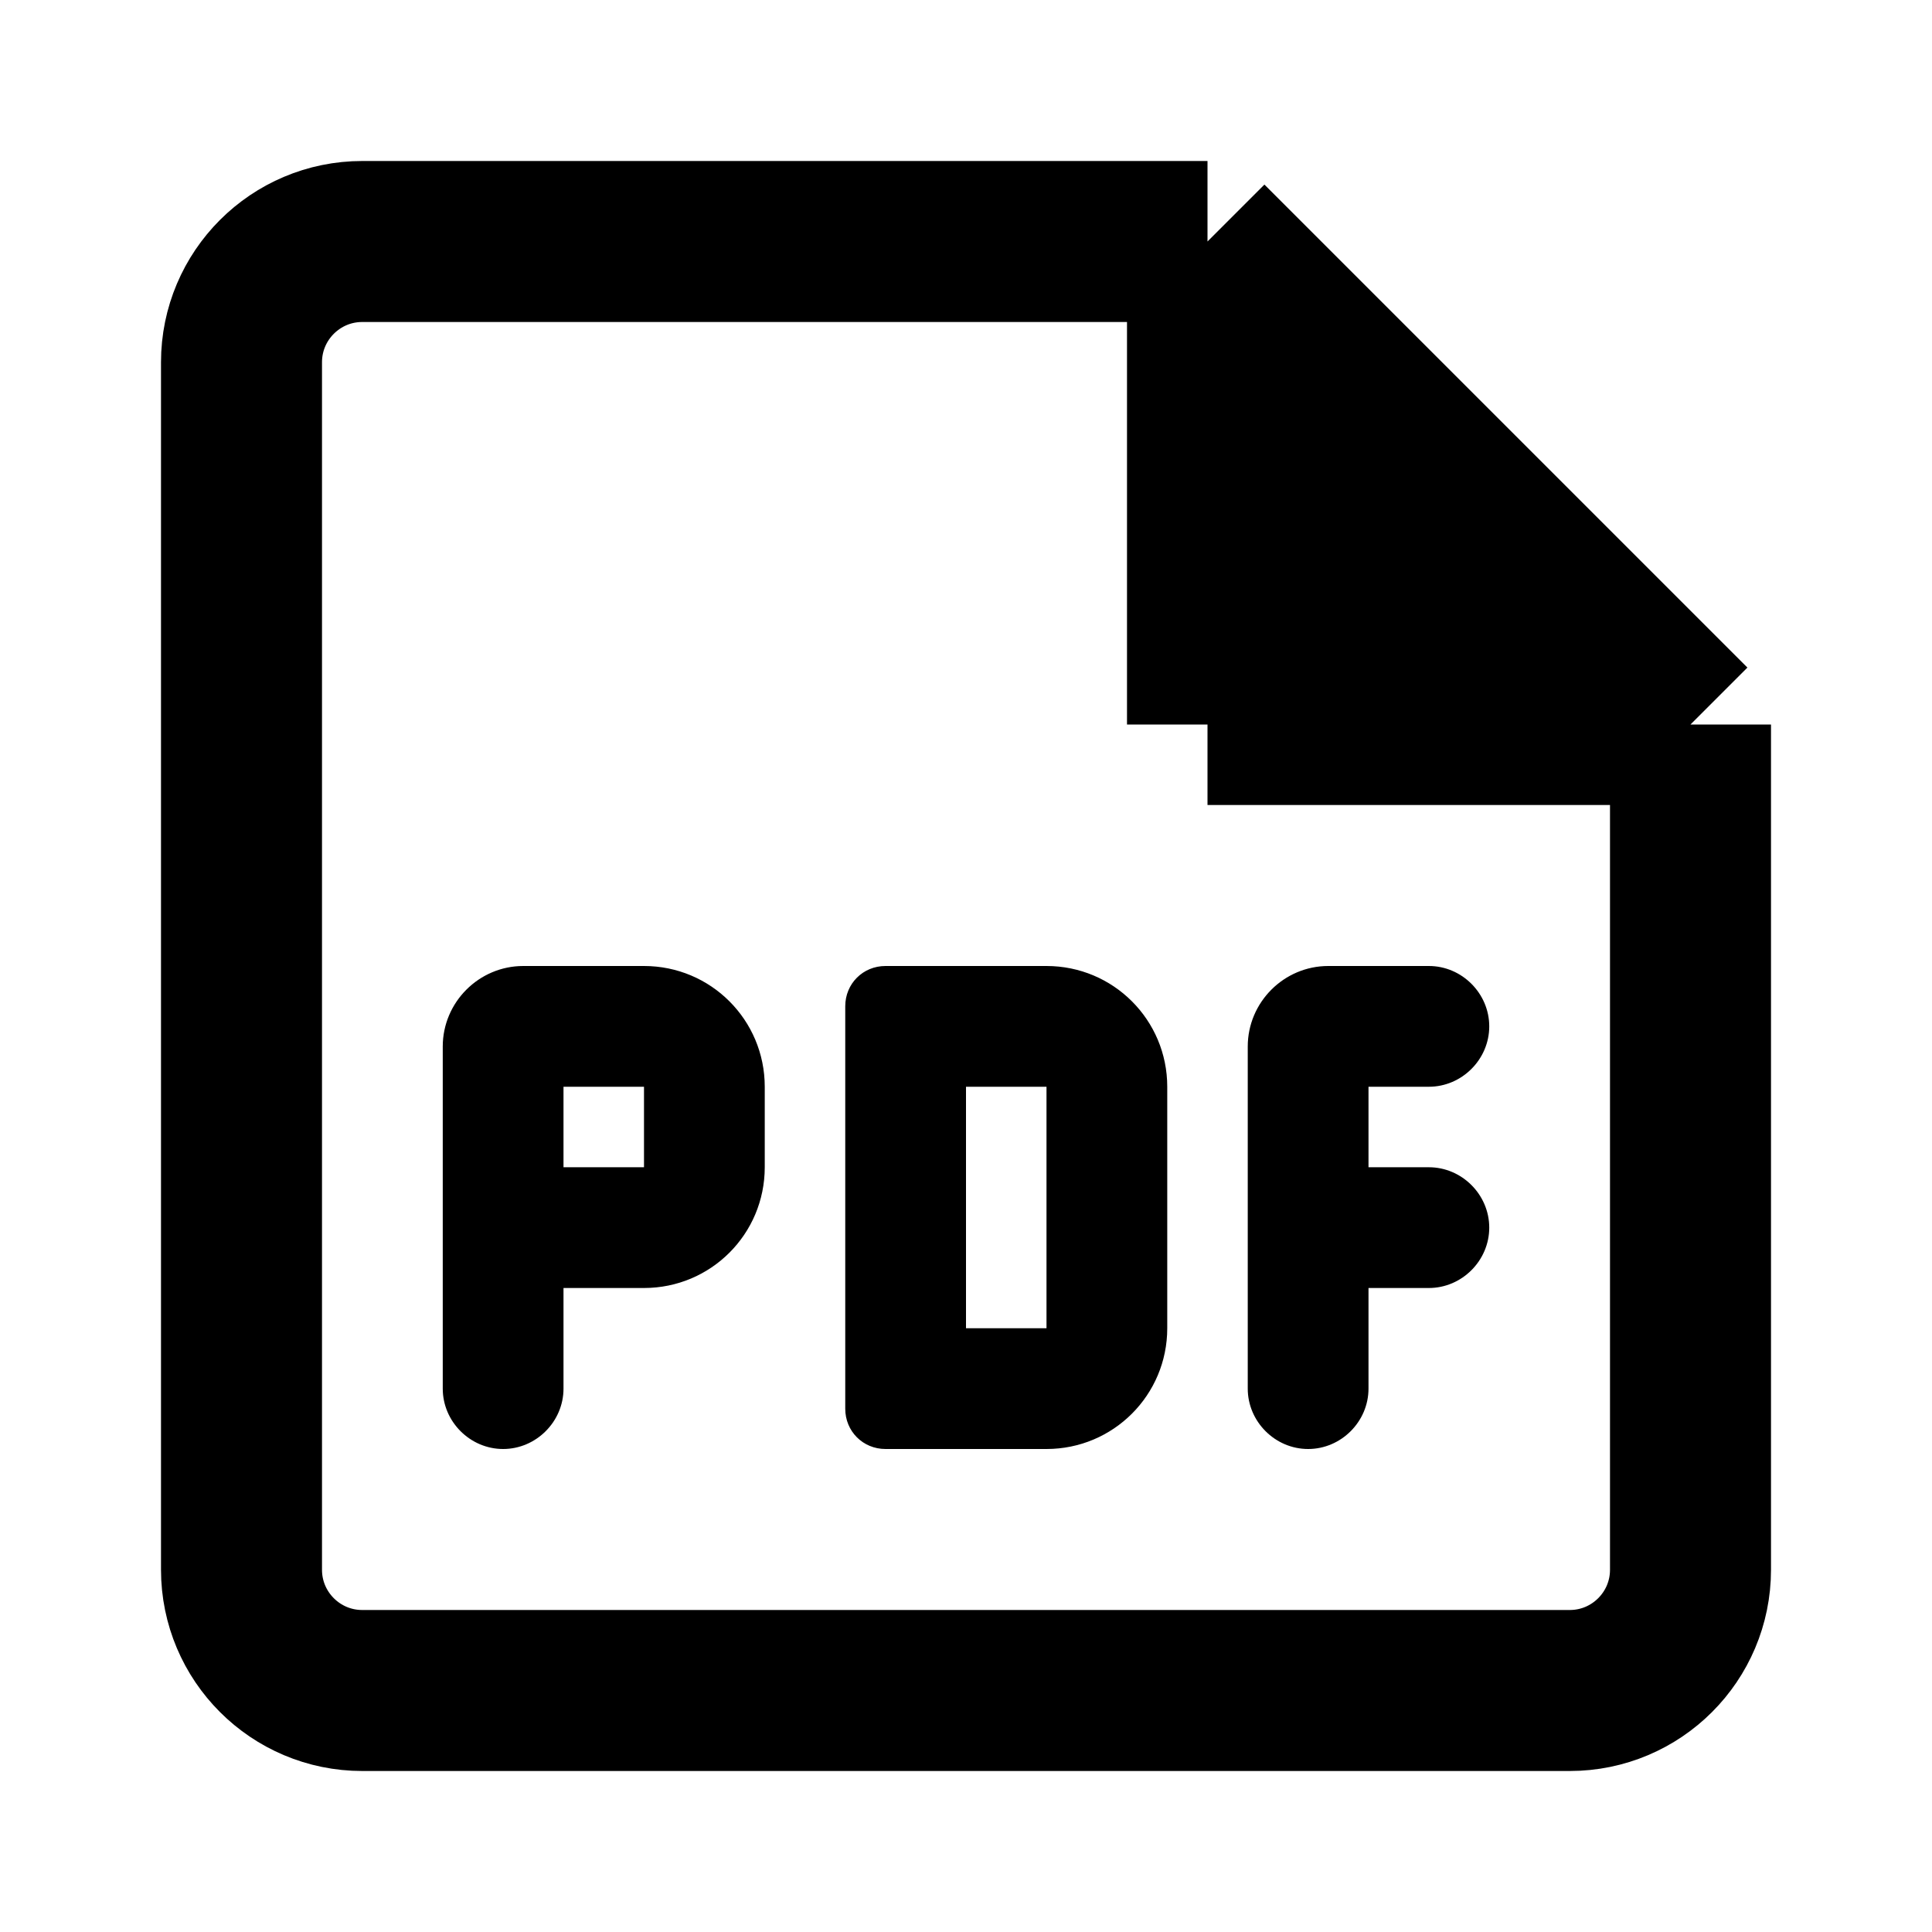
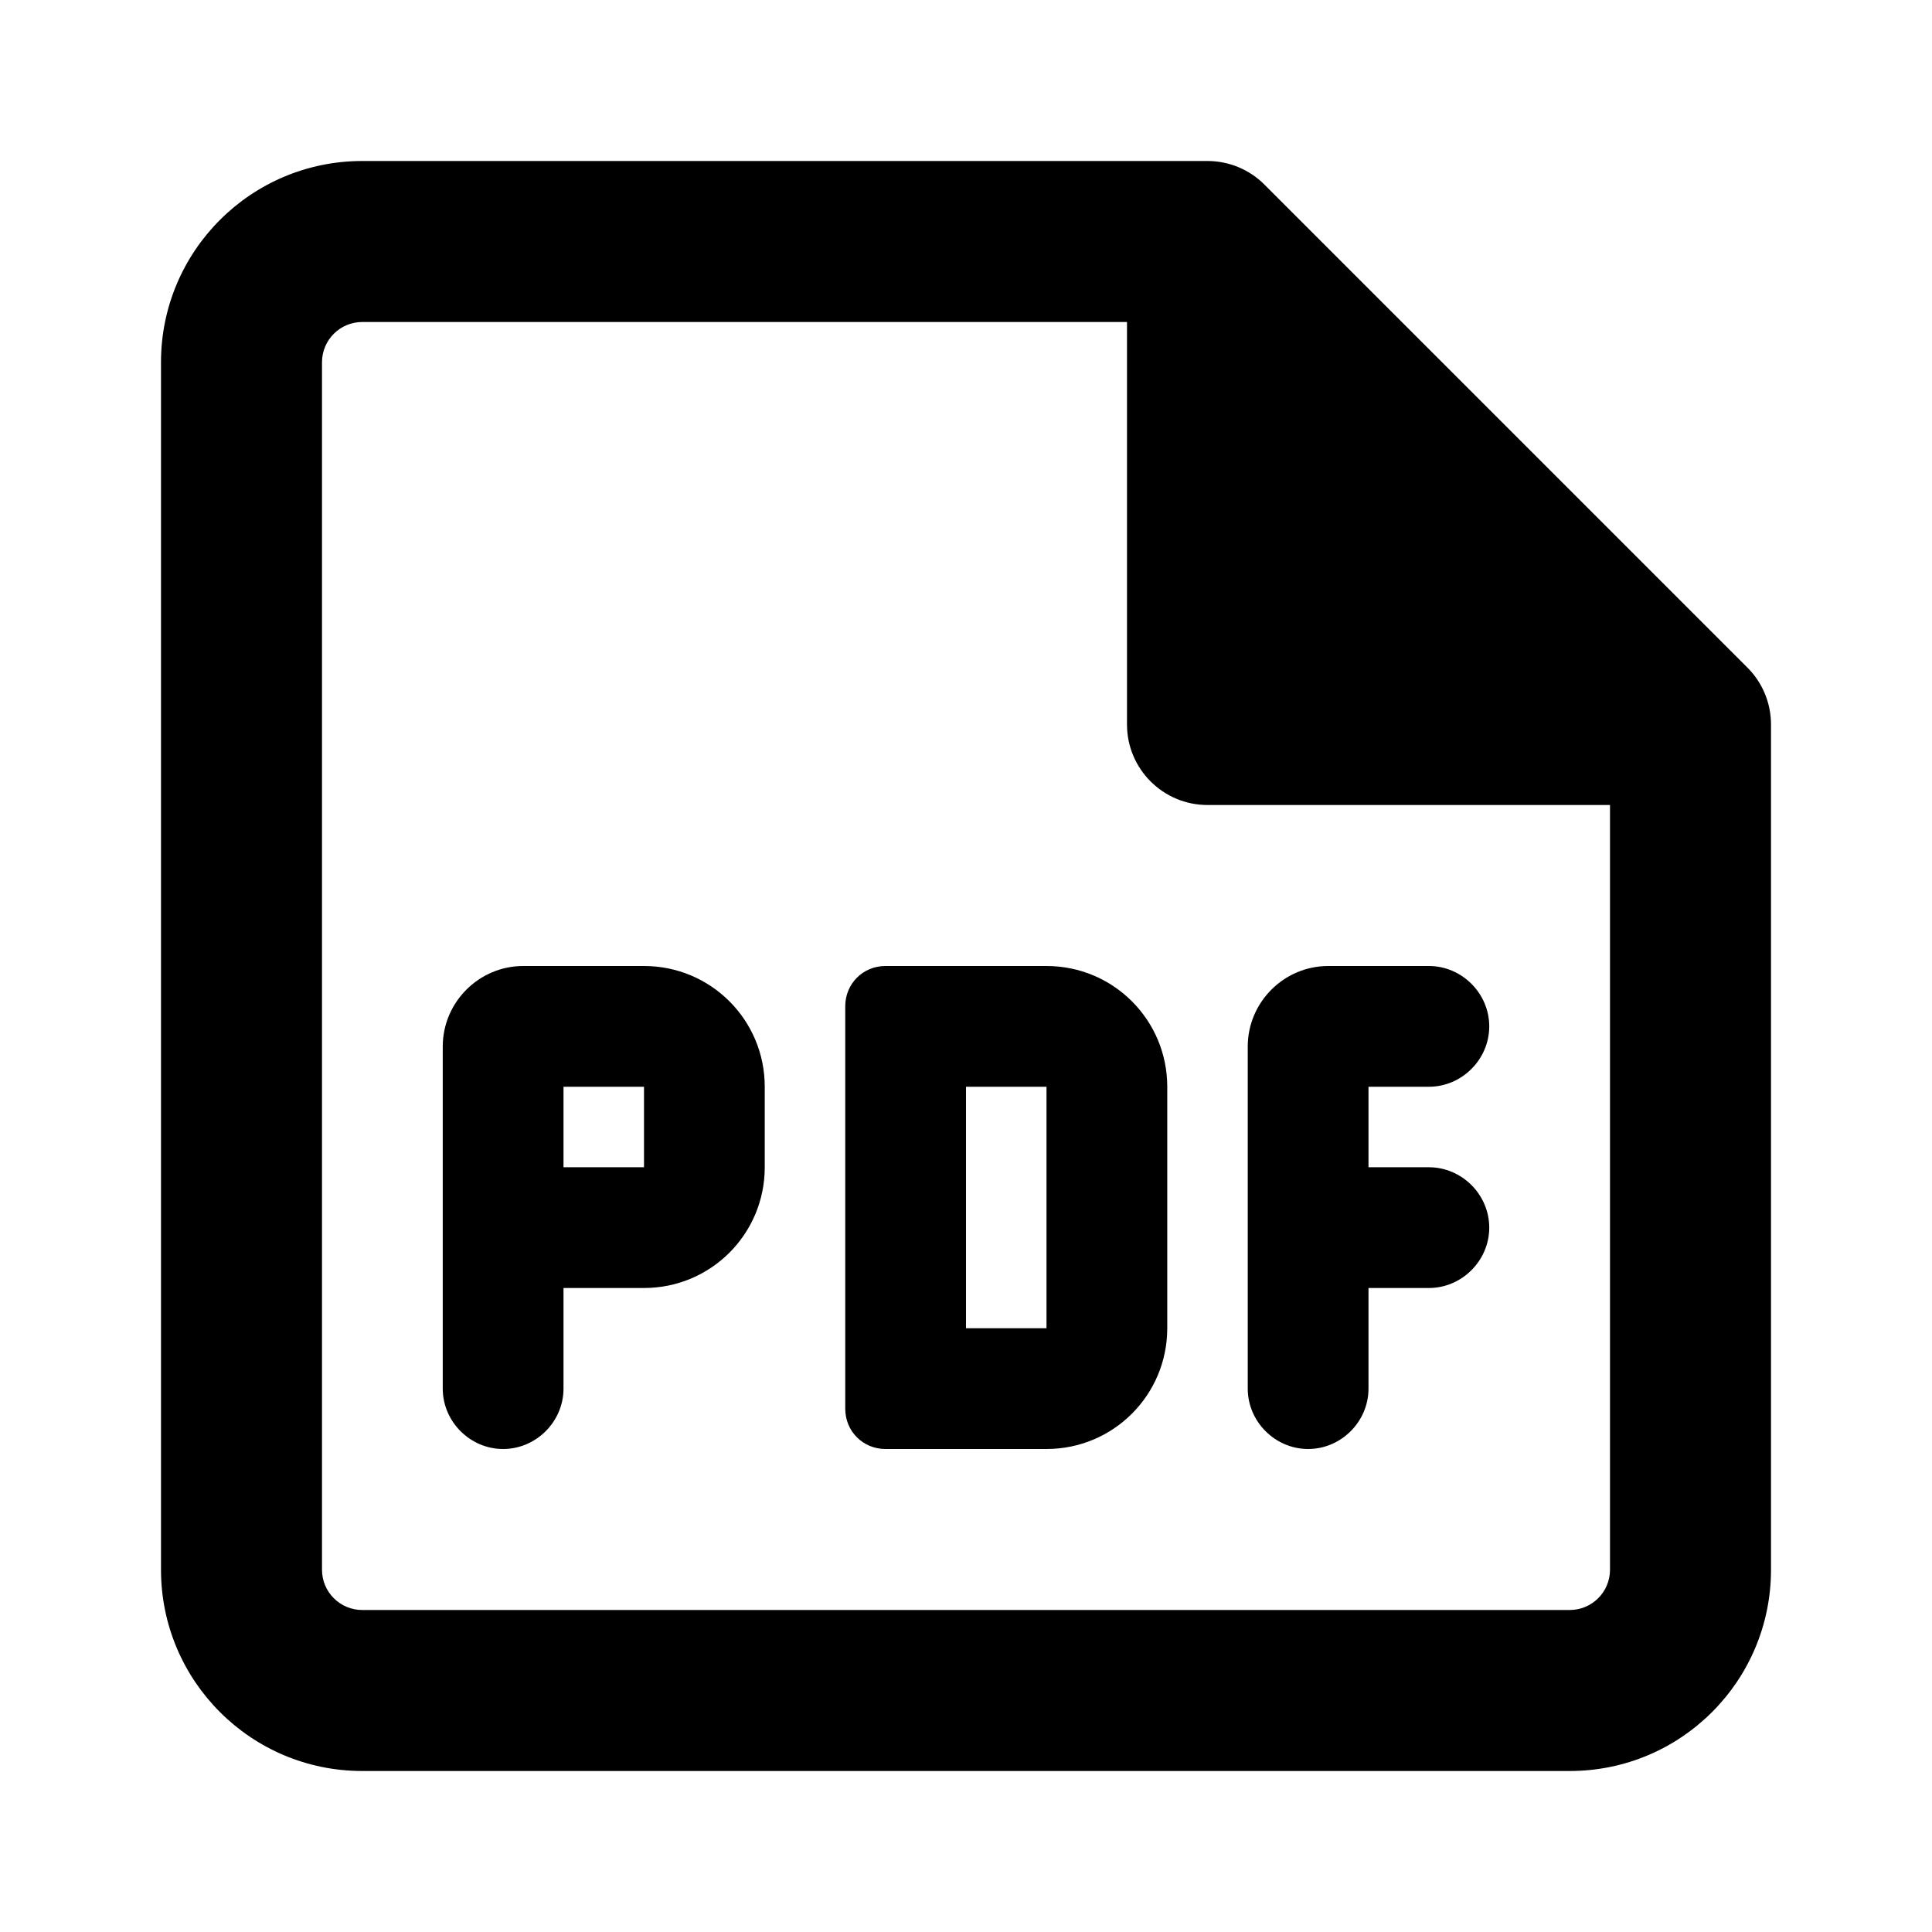
<svg xmlns="http://www.w3.org/2000/svg" width="24" height="24" viewBox="0 0 24 24" fill="none">
-   <path d="M9.5 14.5C9.5 15.33 8.83 16 8 16H7V17.25C7 17.66 6.66 18 6.25 18C5.84 18 5.5 17.66 5.5 17.25V13C5.5 12.45 5.95 12 6.5 12H8C8.83 12 9.5 12.67 9.5 13.5V14.5ZM14.5 16.5C14.5 17.33 13.83 18 13 18H11C10.72 18 10.5 17.78 10.5 17.5V12.5C10.5 12.22 10.72 12 11 12H13C13.83 12 14.5 12.67 14.5 13.5V16.5ZM18.5 12.75C18.5 13.16 18.16 13.5 17.75 13.5H17V14.5H17.75C18.16 14.5 18.5 14.84 18.5 15.25C18.5 15.66 18.16 16 17.75 16H17V17.25C17 17.66 16.66 18 16.25 18C15.84 18 15.5 17.66 15.5 17.25V13C15.5 12.45 15.95 12 16.5 12H17.75C18.16 12 18.5 12.34 18.5 12.75ZM7 14.5H8V13.5H7V14.5ZM12 16.5H13V13.5H12V16.5Z" fill="black" />
-   <path d="M21 9V19.5C21 20.328 20.328 21 19.5 21H4.5C3.672 21 3 20.328 3 19.5V4.5C3 3.672 3.672 3 4.5 3H15M21 9L18 6M21 9H18.5M15 3L18 6M15 3V5.5M15 9L18 6M15 9V5.5M15 9H18.5M15 5.5L18.5 9" stroke="black" stroke-width="2" stroke-linejoin="round" />
+   <path fill-rule="evenodd" clip-rule="evenodd" d="M8 16C8.83 16 9.5 15.33 9.5 14.5V13.5C9.5 12.67 8.83 12 8 12H6.5C5.95 12 5.5 12.45 5.5 13V17.25C5.5 17.66 5.84 18 6.25 18C6.66 18 7 17.66 7 17.25V16H8ZM8 14.5H7V13.5H8V14.5Z" fill="black" />
+   <path fill-rule="evenodd" clip-rule="evenodd" d="M13 18C13.83 18 14.5 17.33 14.5 16.5V13.5C14.5 12.67 13.83 12 13 12H11C10.72 12 10.5 12.22 10.5 12.5V17.5C10.5 17.78 10.72 18 11 18H13ZM13 16.5H12V13.5H13V16.5Z" fill="black" />
+   <path d="M17.75 13.5C18.16 13.5 18.5 13.16 18.5 12.75C18.5 12.34 18.16 12 17.75 12H16.5C15.95 12 15.5 12.45 15.5 13V17.25C15.5 17.66 15.84 18 16.25 18C16.66 18 17 17.66 17 17.25V16H17.75C18.16 16 18.5 15.66 18.5 15.25C18.5 14.84 18.16 14.5 17.75 14.5H17V13.5H17.75Z" fill="black" />
+   <path fill-rule="evenodd" clip-rule="evenodd" d="M4.5 2C3.119 2 2 3.119 2 4.5V19.5C2 20.881 3.119 22 4.5 22H19.5C20.881 22 22 20.881 22 19.5V9C22 8.735 21.895 8.48 21.707 8.293L15.707 2.293C15.52 2.105 15.265 2 15 2H4.5ZM4 4.5C4 4.224 4.224 4 4.5 4H14V9C14 9.552 14.448 10 15 10H20V19.5C20 19.776 19.776 20 19.5 20H4.5C4.224 20 4 19.776 4 19.5V4.5Z" fill="black" />
</svg>
